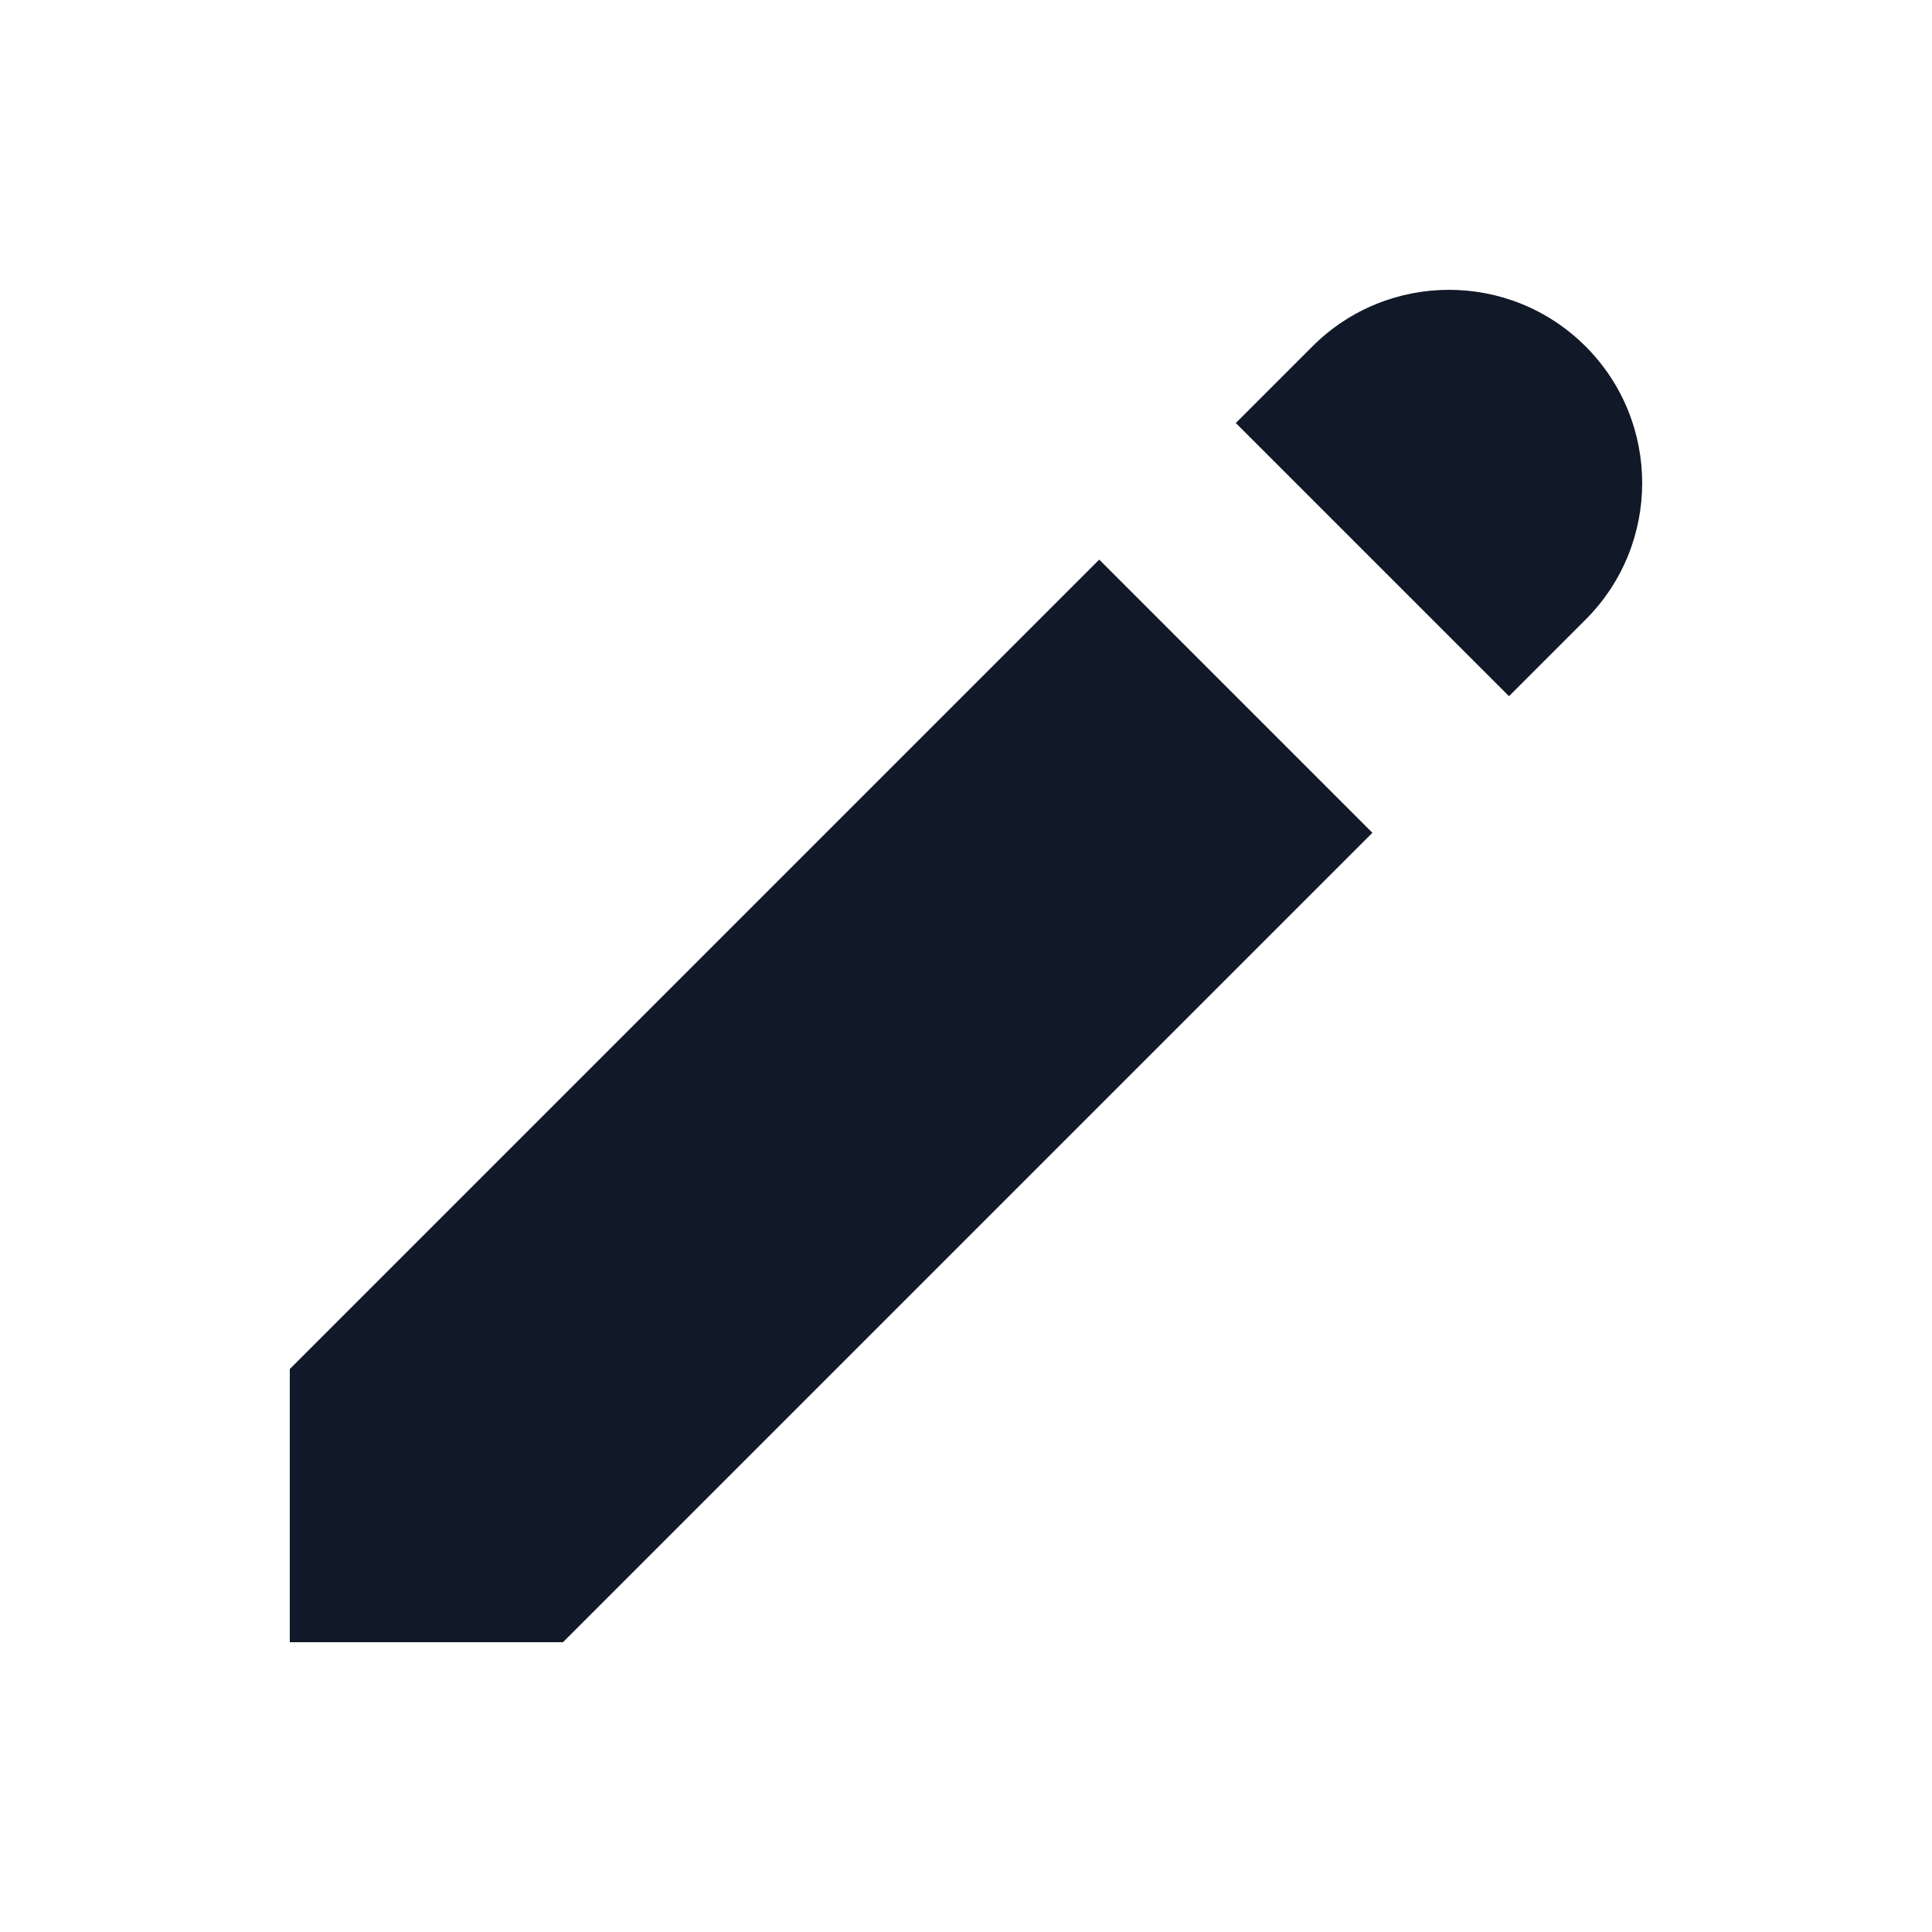
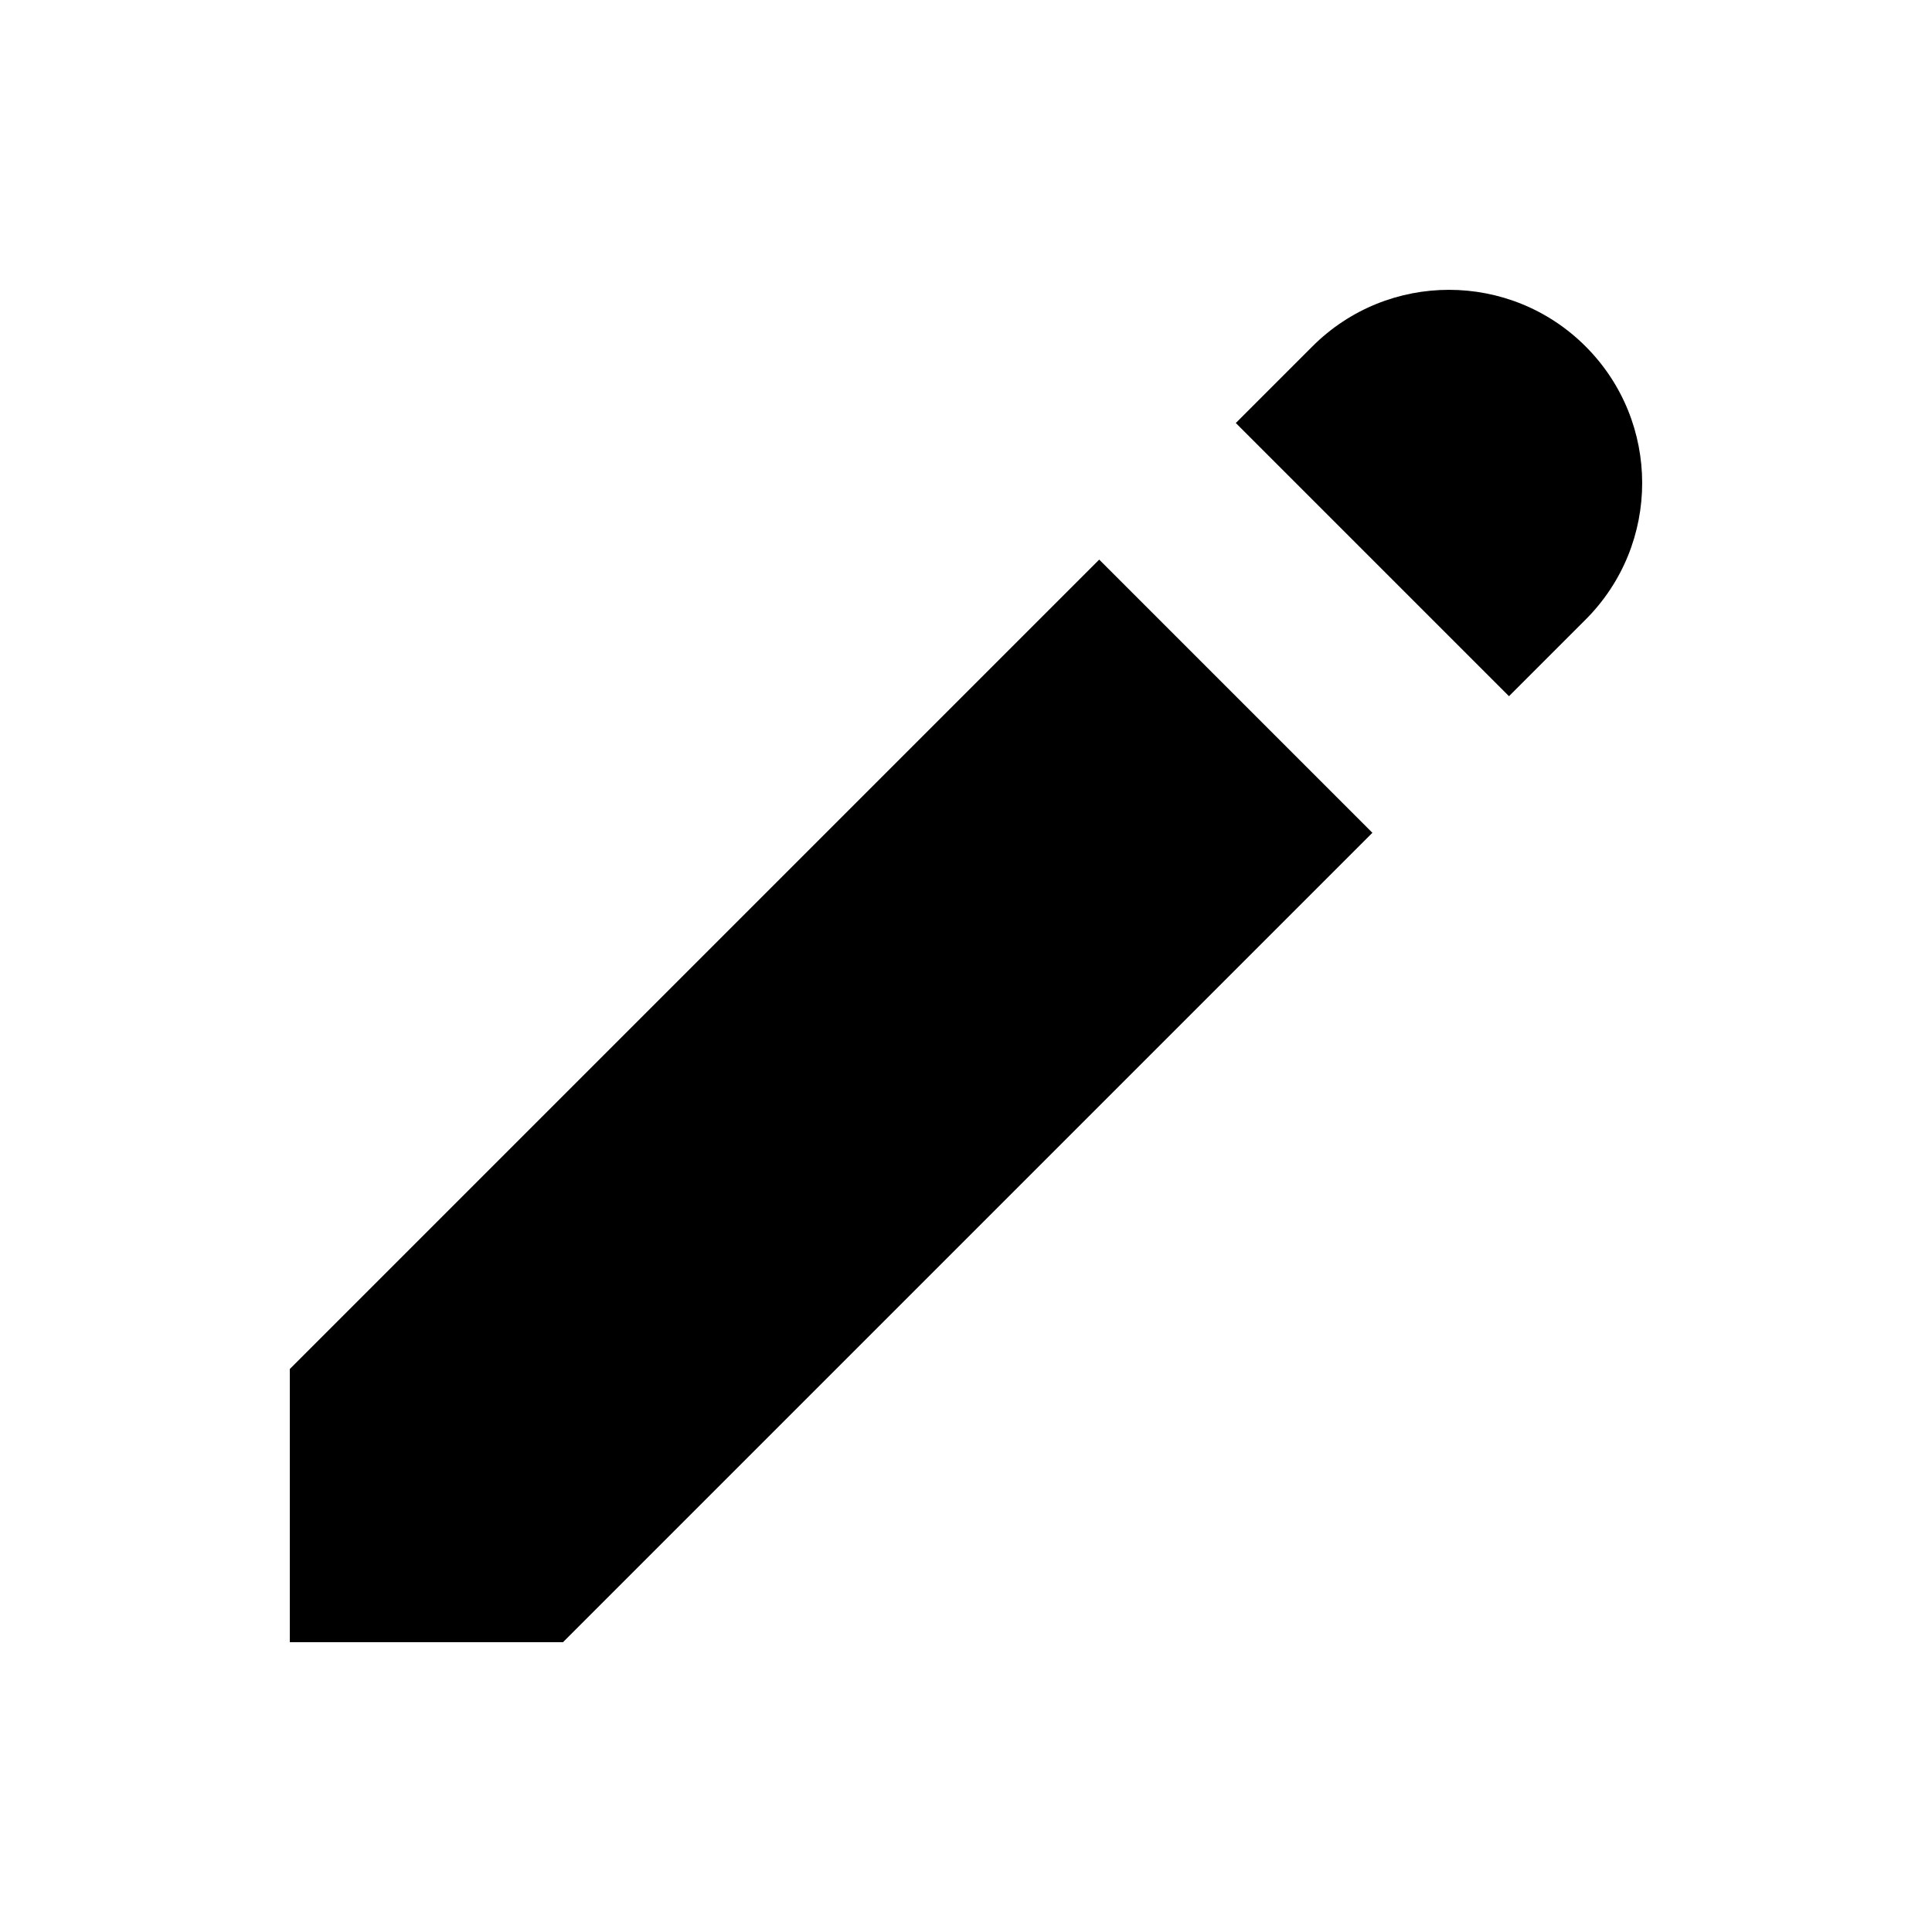
- <svg xmlns="http://www.w3.org/2000/svg" width="20" height="20" viewBox="0 0 20 20" fill="none">
-   <path d="M13.586 3.586C14.367 2.805 15.633 2.805 16.414 3.586C17.195 4.367 17.195 5.633 16.414 6.414L15.621 7.207L12.793 4.379L13.586 3.586Z" fill="#111827" />
-   <path d="M11.379 5.793L3 14.172V17H5.828L14.207 8.621L11.379 5.793Z" fill="#111827" />
+ <svg xmlns="http://www.w3.org/2000/svg" width="20" height="20" viewBox="0 0 20 20" fill="current">
+   <path d="M13.586 3.586C14.367 2.805 15.633 2.805 16.414 3.586C17.195 4.367 17.195 5.633 16.414 6.414L15.621 7.207L12.793 4.379L13.586 3.586Z" fill="current" />
+   <path d="M11.379 5.793L3 14.172V17H5.828L14.207 8.621L11.379 5.793Z" fill="current" />
</svg>
